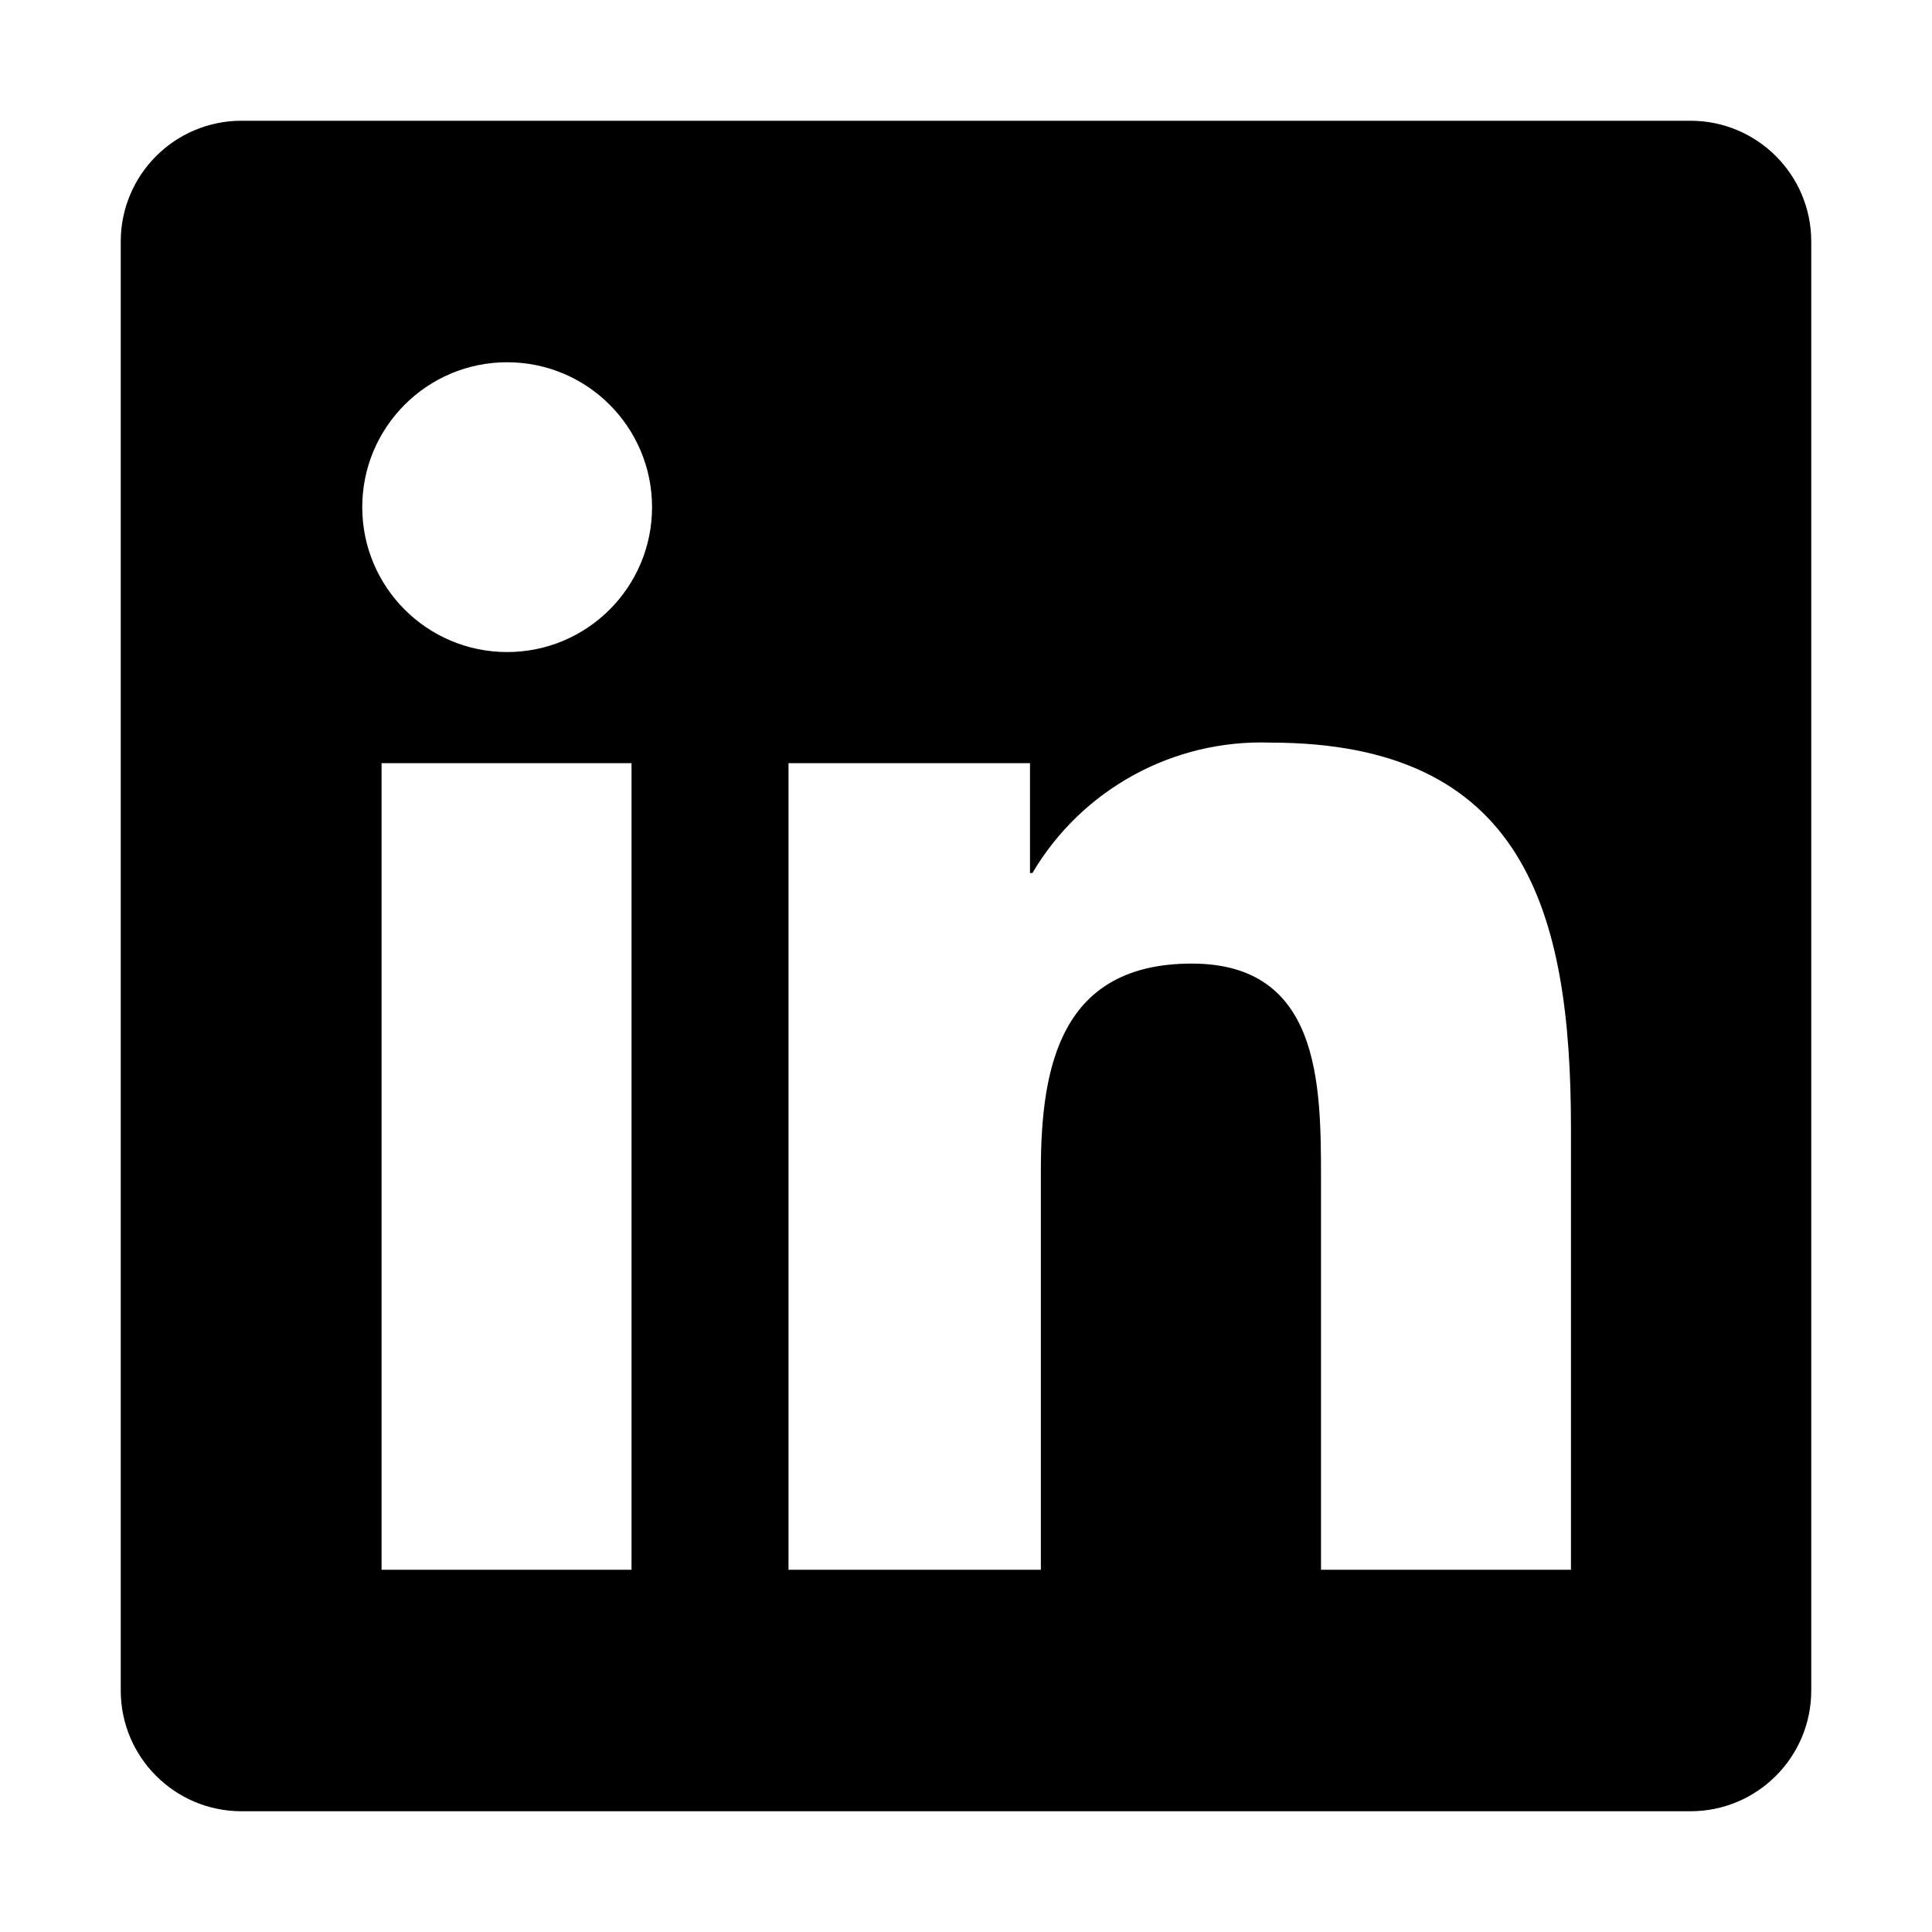
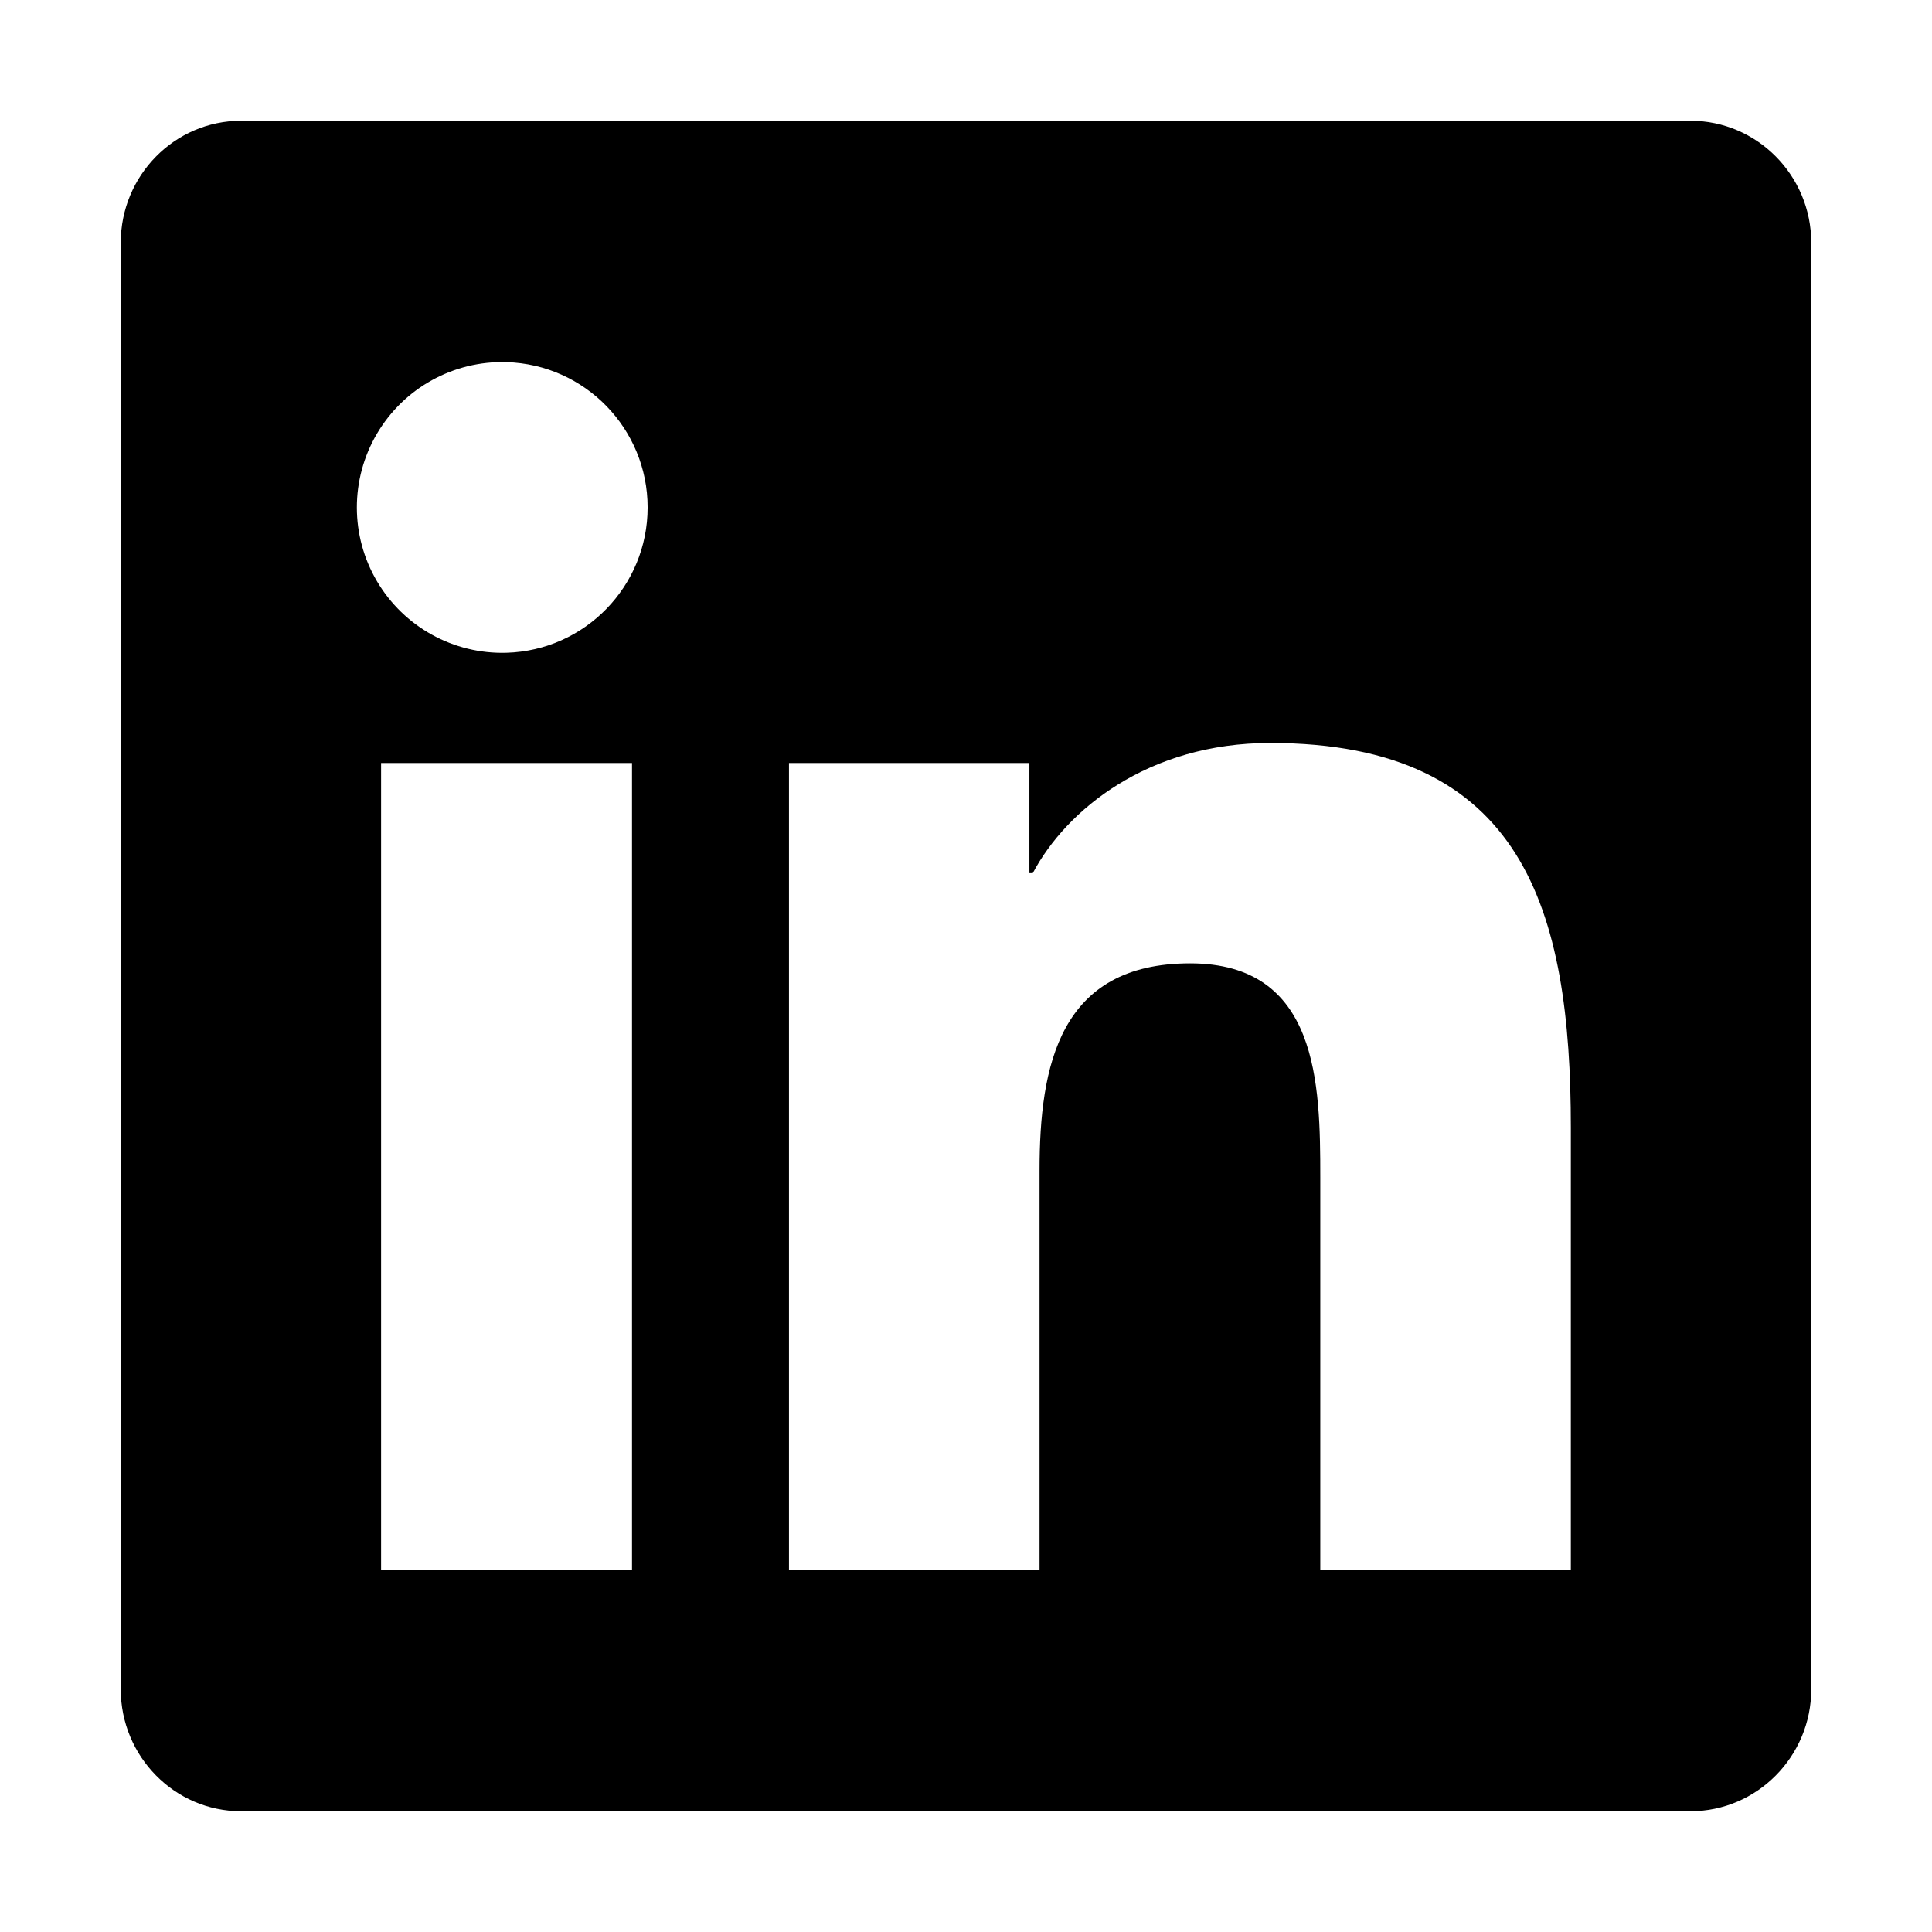
<svg xmlns="http://www.w3.org/2000/svg" fill="currentColor" class="vi" viewBox="0 0 16 16">
-   <path d="M14 1H2a1 1 0 0 0-1 1v12a1 1 0 0 0 1 1h12a1 1 0 0 0 1-1V2a1 1 0 0 0-1-1ZM5.23 13H3.16V6.32h2.07V13ZM4.2 5.4a1.2 1.2 0 1 1 0-2.4 1.2 1.2 0 0 1 0 2.4Zm8.82 7.6h-2.08V9.75c0-.78-.01-1.77-1.07-1.77-1.08 0-1.25.84-1.25 1.71V13H6.53V6.32h2v.91h.02a2.2 2.2 0 0 1 1.97-1.08c2.1 0 2.49 1.39 2.49 3.19V13Z" />
+   <path d="M14 1H1.997C1.447 1 1 1.453 1 2.01v11.98c0 .557.447 1.01.997 1.01H14c.55 0 1-.453 1-1.01V2.01C15 1.452 14.55 1 14 1ZM5.231 13H3.156V6.319h2.078V13h-.003ZM4.194 5.406a1.204 1.204 0 1 1 0-2.407 1.204 1.204 0 0 1 0 2.407ZM13.009 13h-2.075V9.75c0-.775-.015-1.772-1.078-1.772-1.081 0-1.247.844-1.247 1.716V13H6.534V6.319h1.991v.912h.028c.278-.525.956-1.078 1.966-1.078 2.1 0 2.49 1.385 2.49 3.185V13Z" />
</svg>
